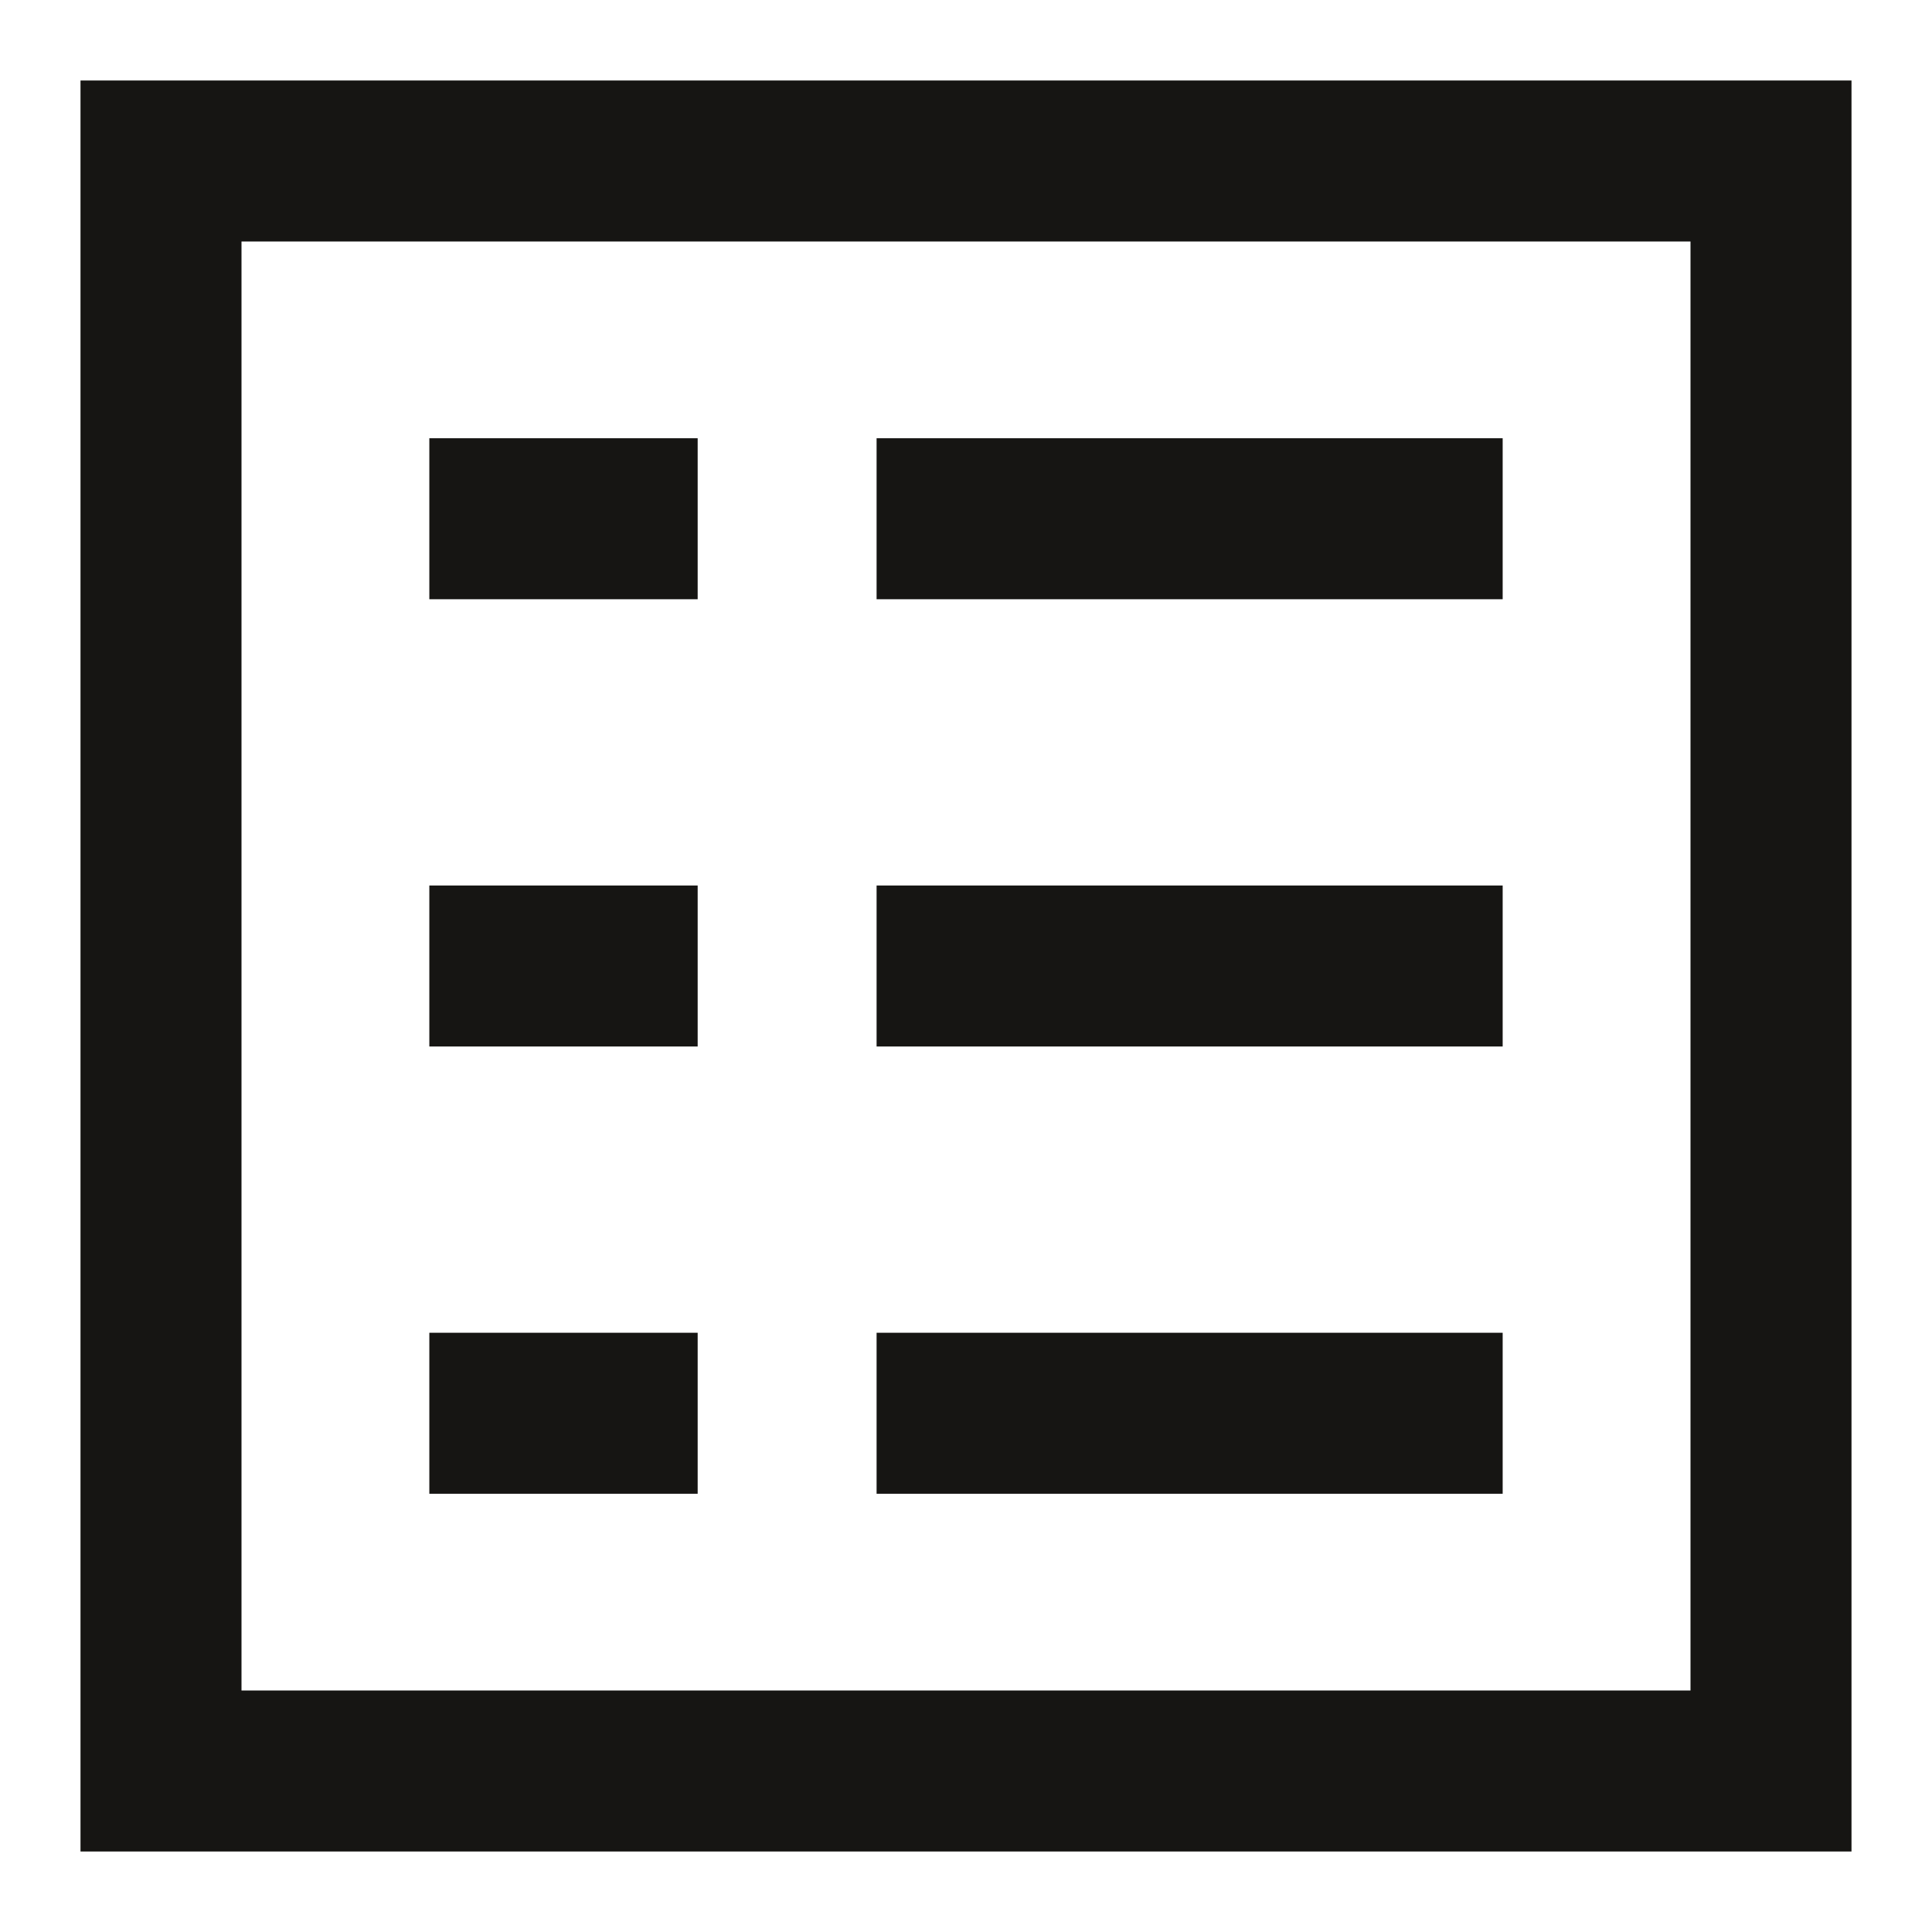
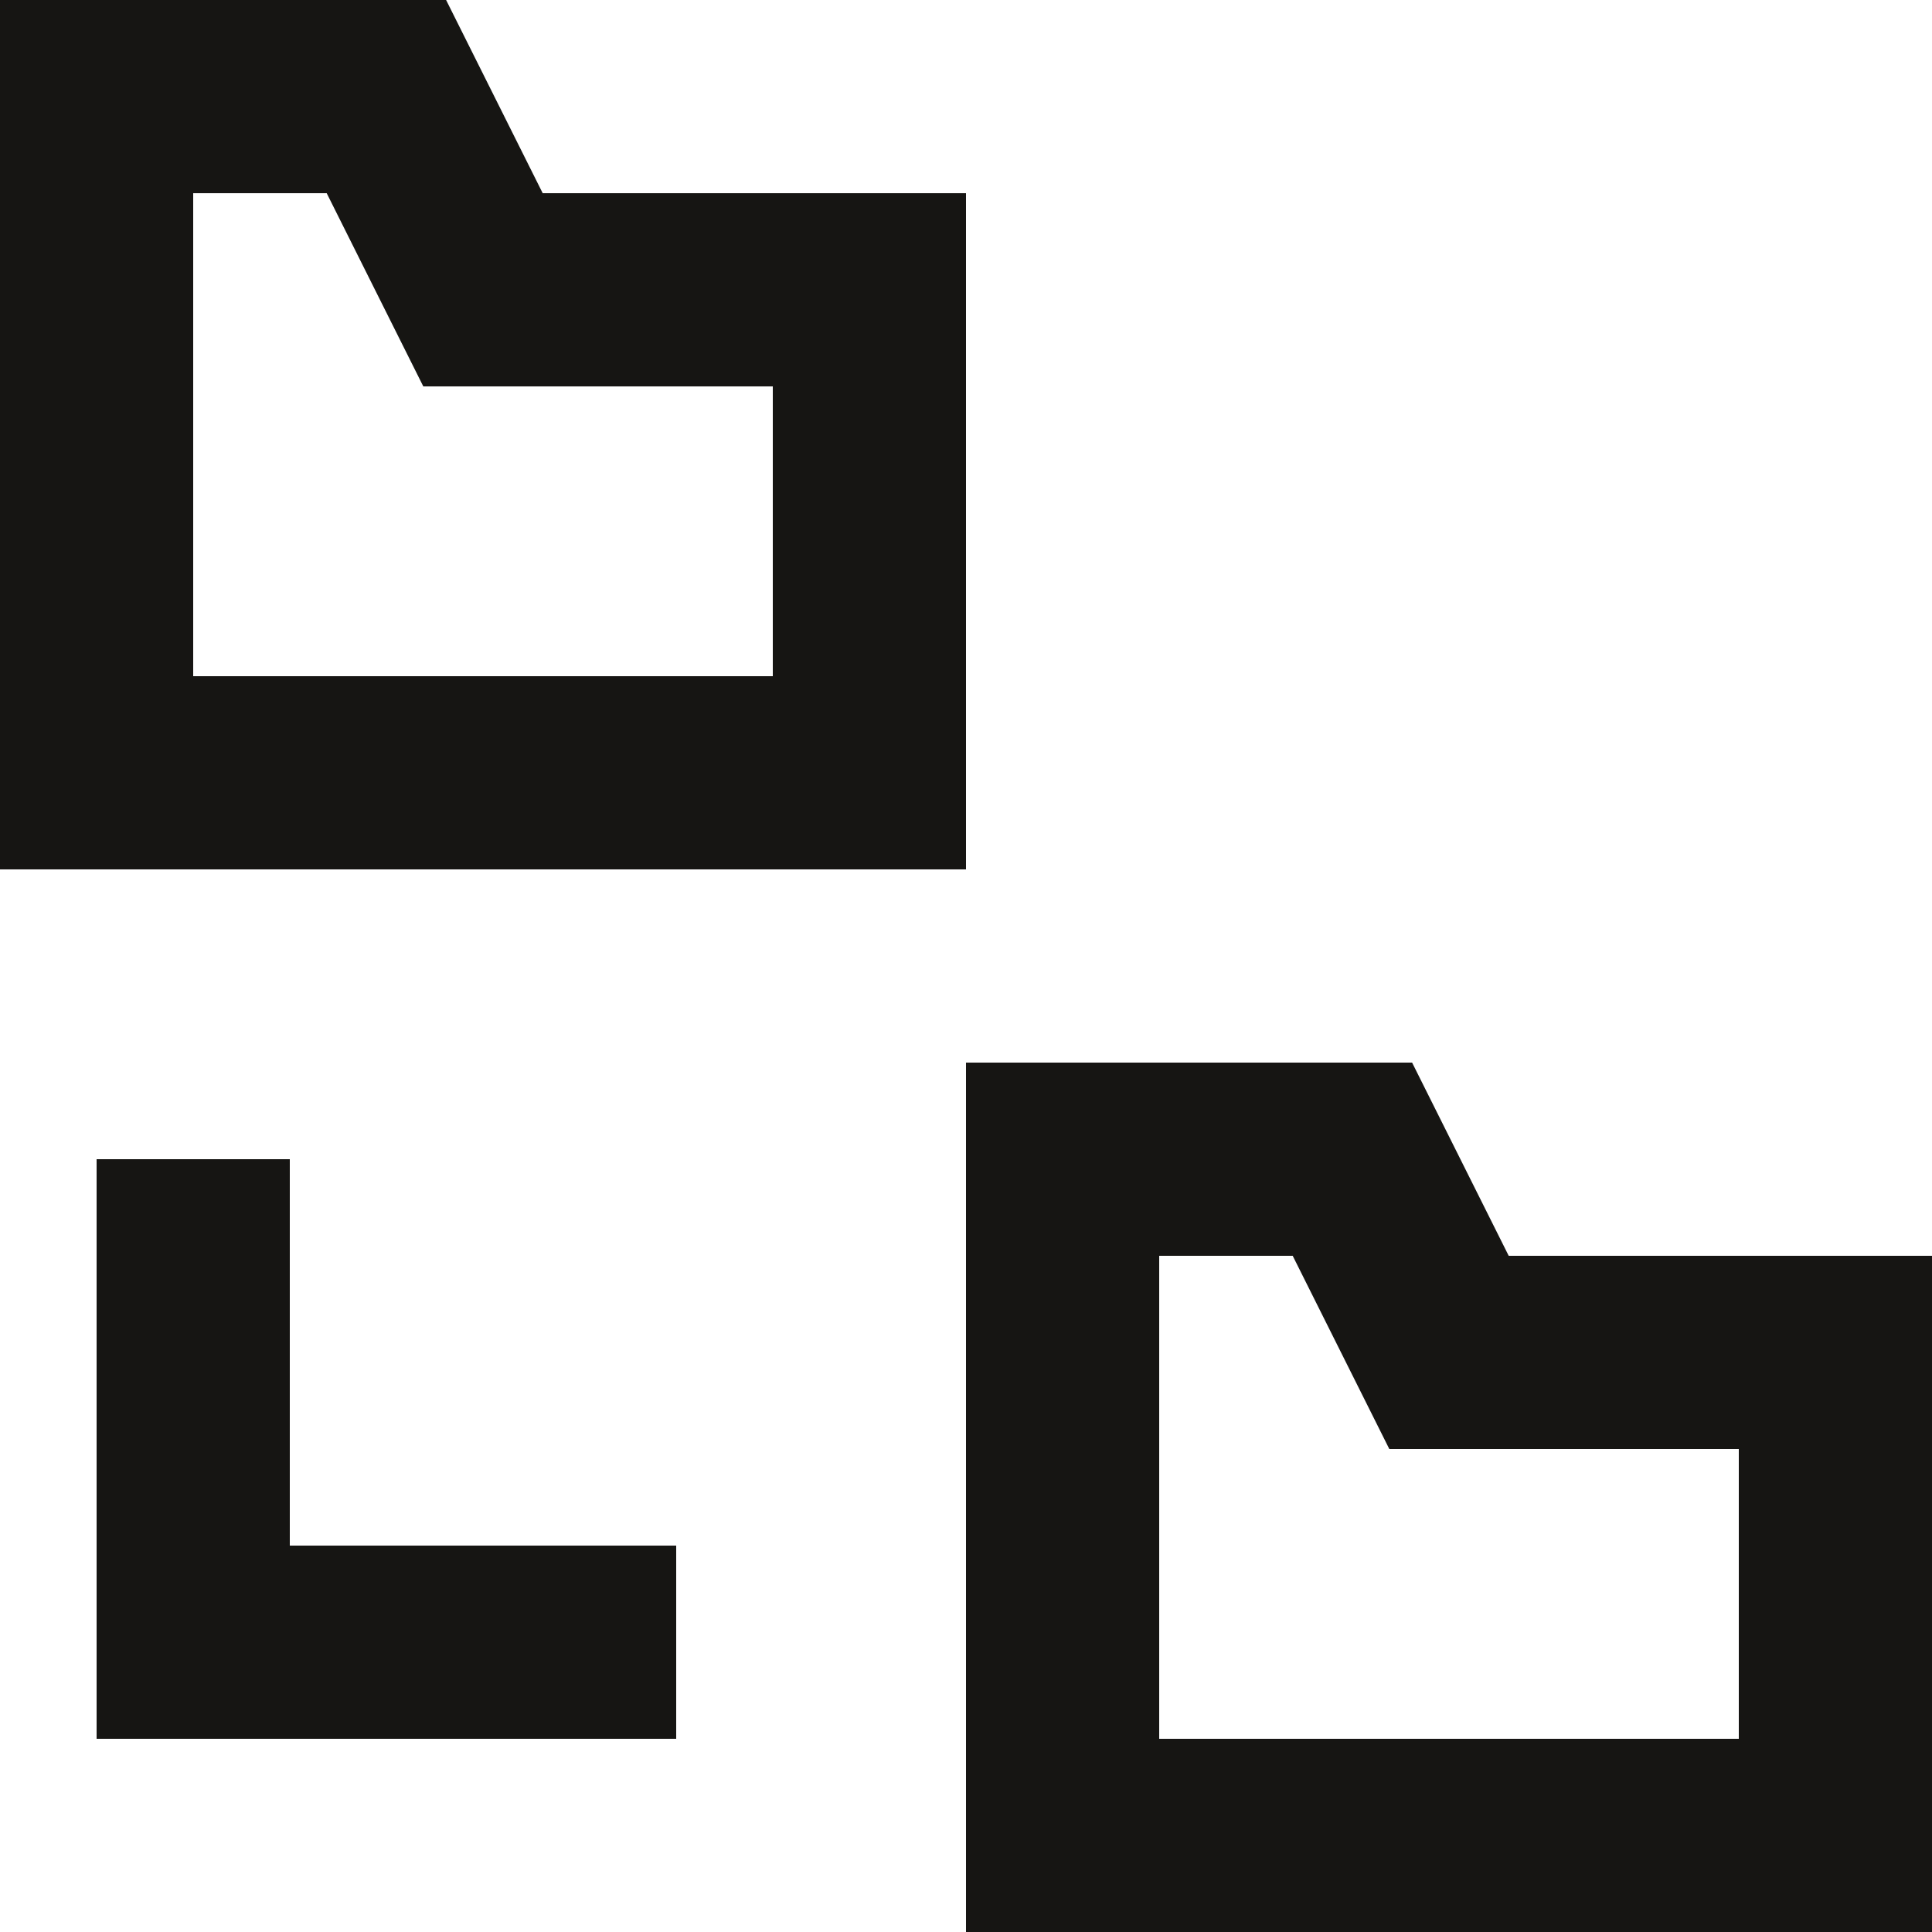
- <svg xmlns="http://www.w3.org/2000/svg" width="18" height="18" viewBox="0 0 18 18" fill="none">
-   <path d="M4 4.833H6.5M4 9H6.5M4 13.167H6.5M8.167 4.833H14M8.167 9H14M8.167 13.167H14M1.5 1.5H16.5V16.5H1.5V1.5Z" stroke="#161513" stroke-width="1.5" />
+ <svg xmlns="http://www.w3.org/2000/svg" width="20" height="20" viewBox="0 0 20 20" fill="none">
+   <path d="M2 12V17H7M1 1V8H9V3H5L4 1H1ZM11 12V19H19V14H15L14 12H11Z" stroke="#161513" stroke-width="2" stroke-miterlimit="10" />
</svg>
